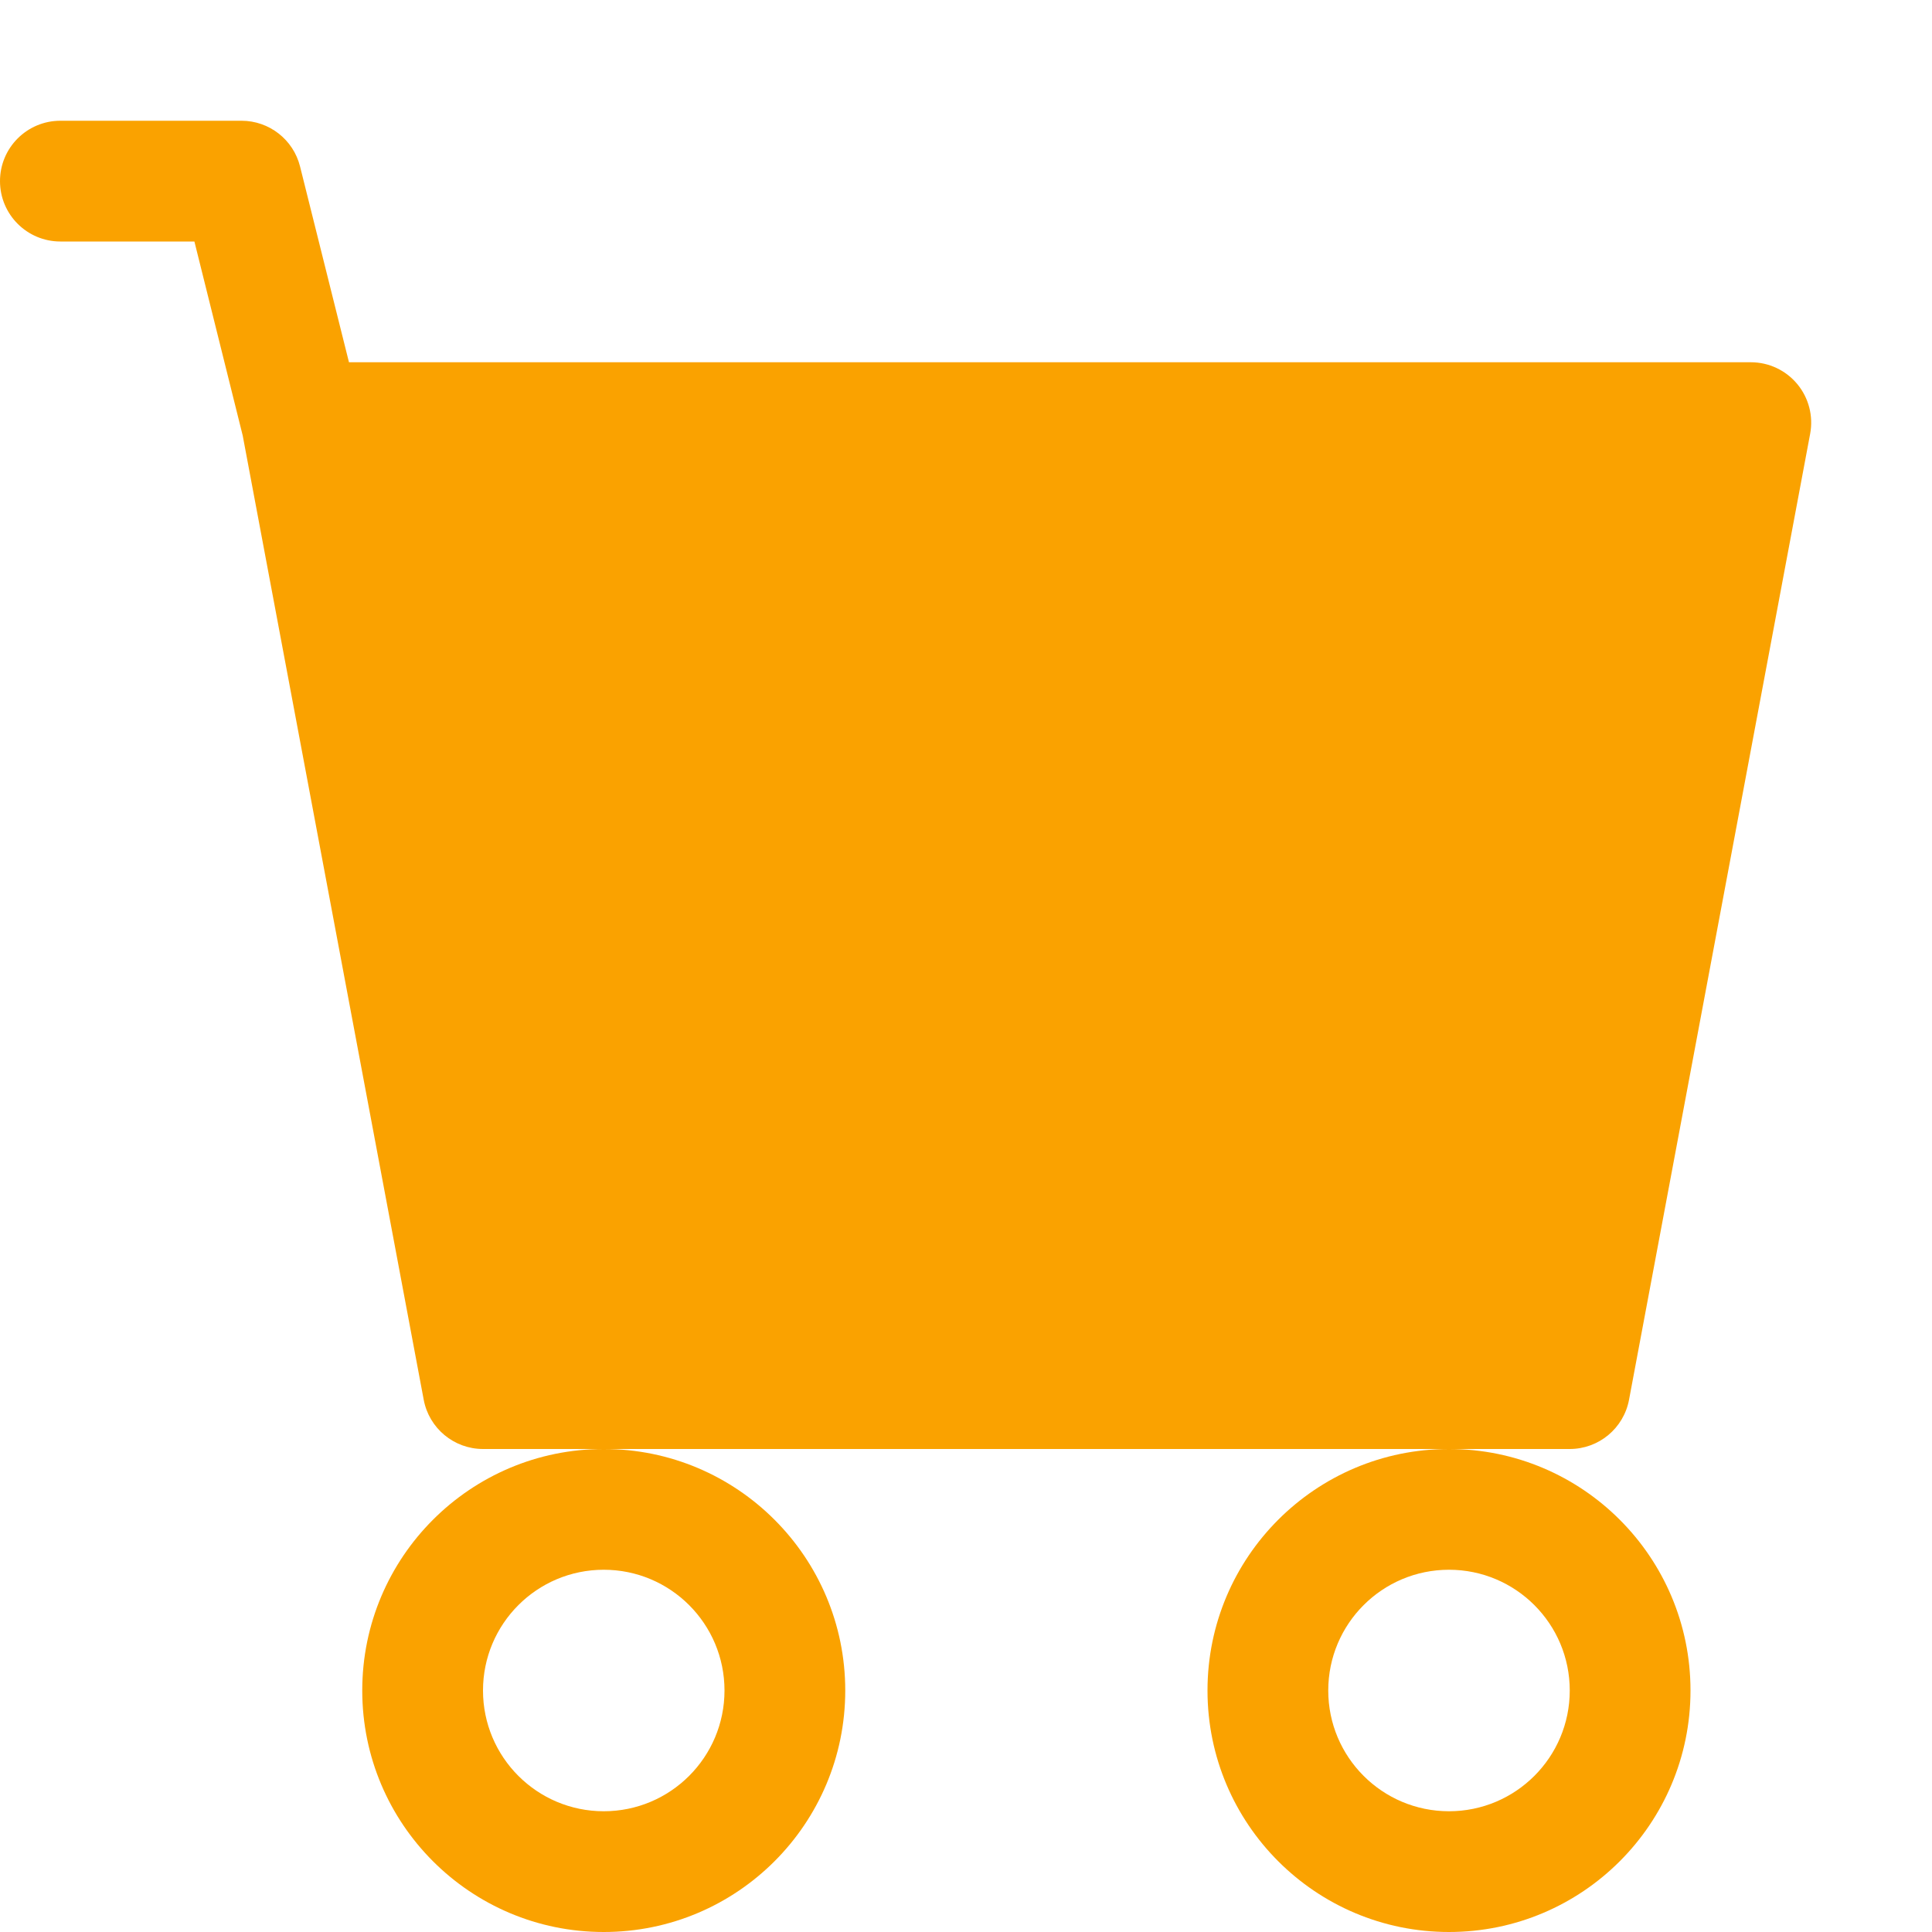
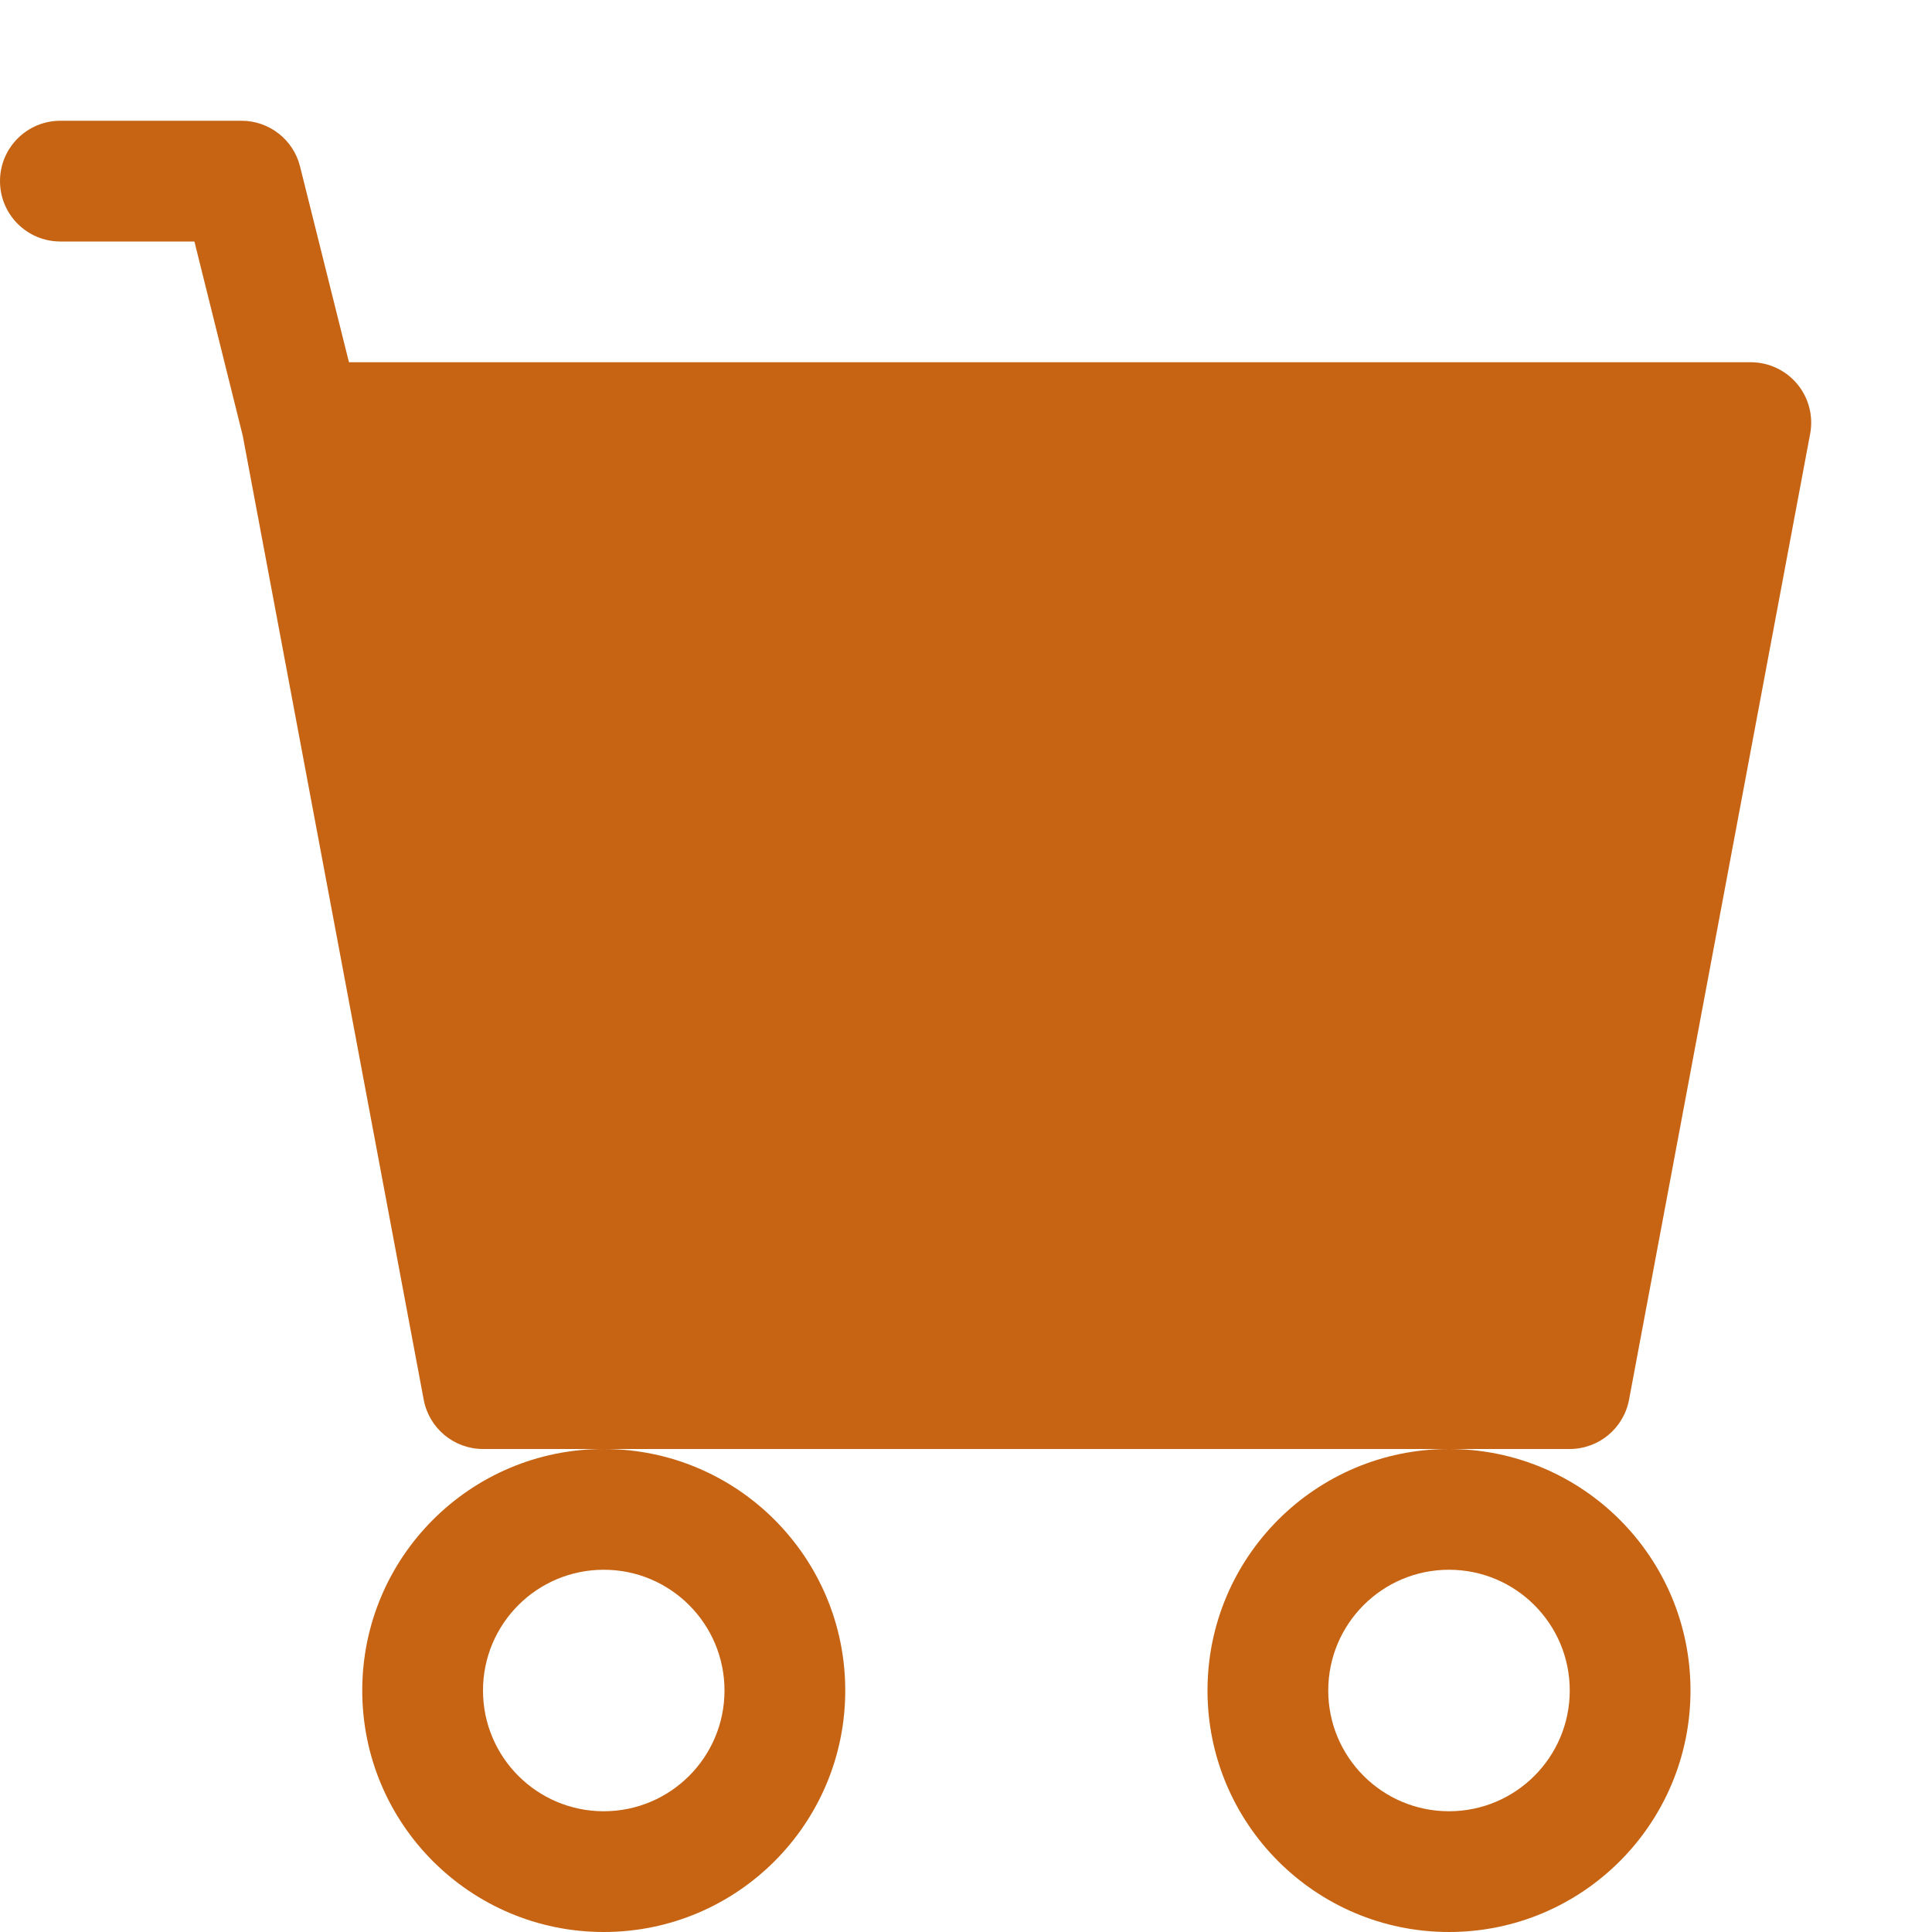
- <svg xmlns="http://www.w3.org/2000/svg" width="16" height="16" fill="#FAA200" class="bi bi-cart-fill" viewBox="0 0 16 16">
+ <svg xmlns="http://www.w3.org/2000/svg" width="16" height="16" fill="#c66414" class="bi bi-cart-fill" viewBox="0 0 16 16">
  <path d="M0 1.5A.5.5 0 0 1 .5 1H2a.5.5 0 0 1 .485.379L2.89 3H14.5a.5.5 0 0 1 .491.592l-1.5 8A.5.5 0 0 1 13 12H4a.5.5 0 0 1-.491-.408L2.01 3.607 1.61 2H.5a.5.5 0 0 1-.5-.5zM5 12a2 2 0 1 0 0 4 2 2 0 0 0 0-4zm7 0a2 2 0 1 0 0 4 2 2 0 0 0 0-4zm-7 1a1 1 0 1 1 0 2 1 1 0 0 1 0-2zm7 0a1 1 0 1 1 0 2 1 1 0 0 1 0-2z" />
</svg>
